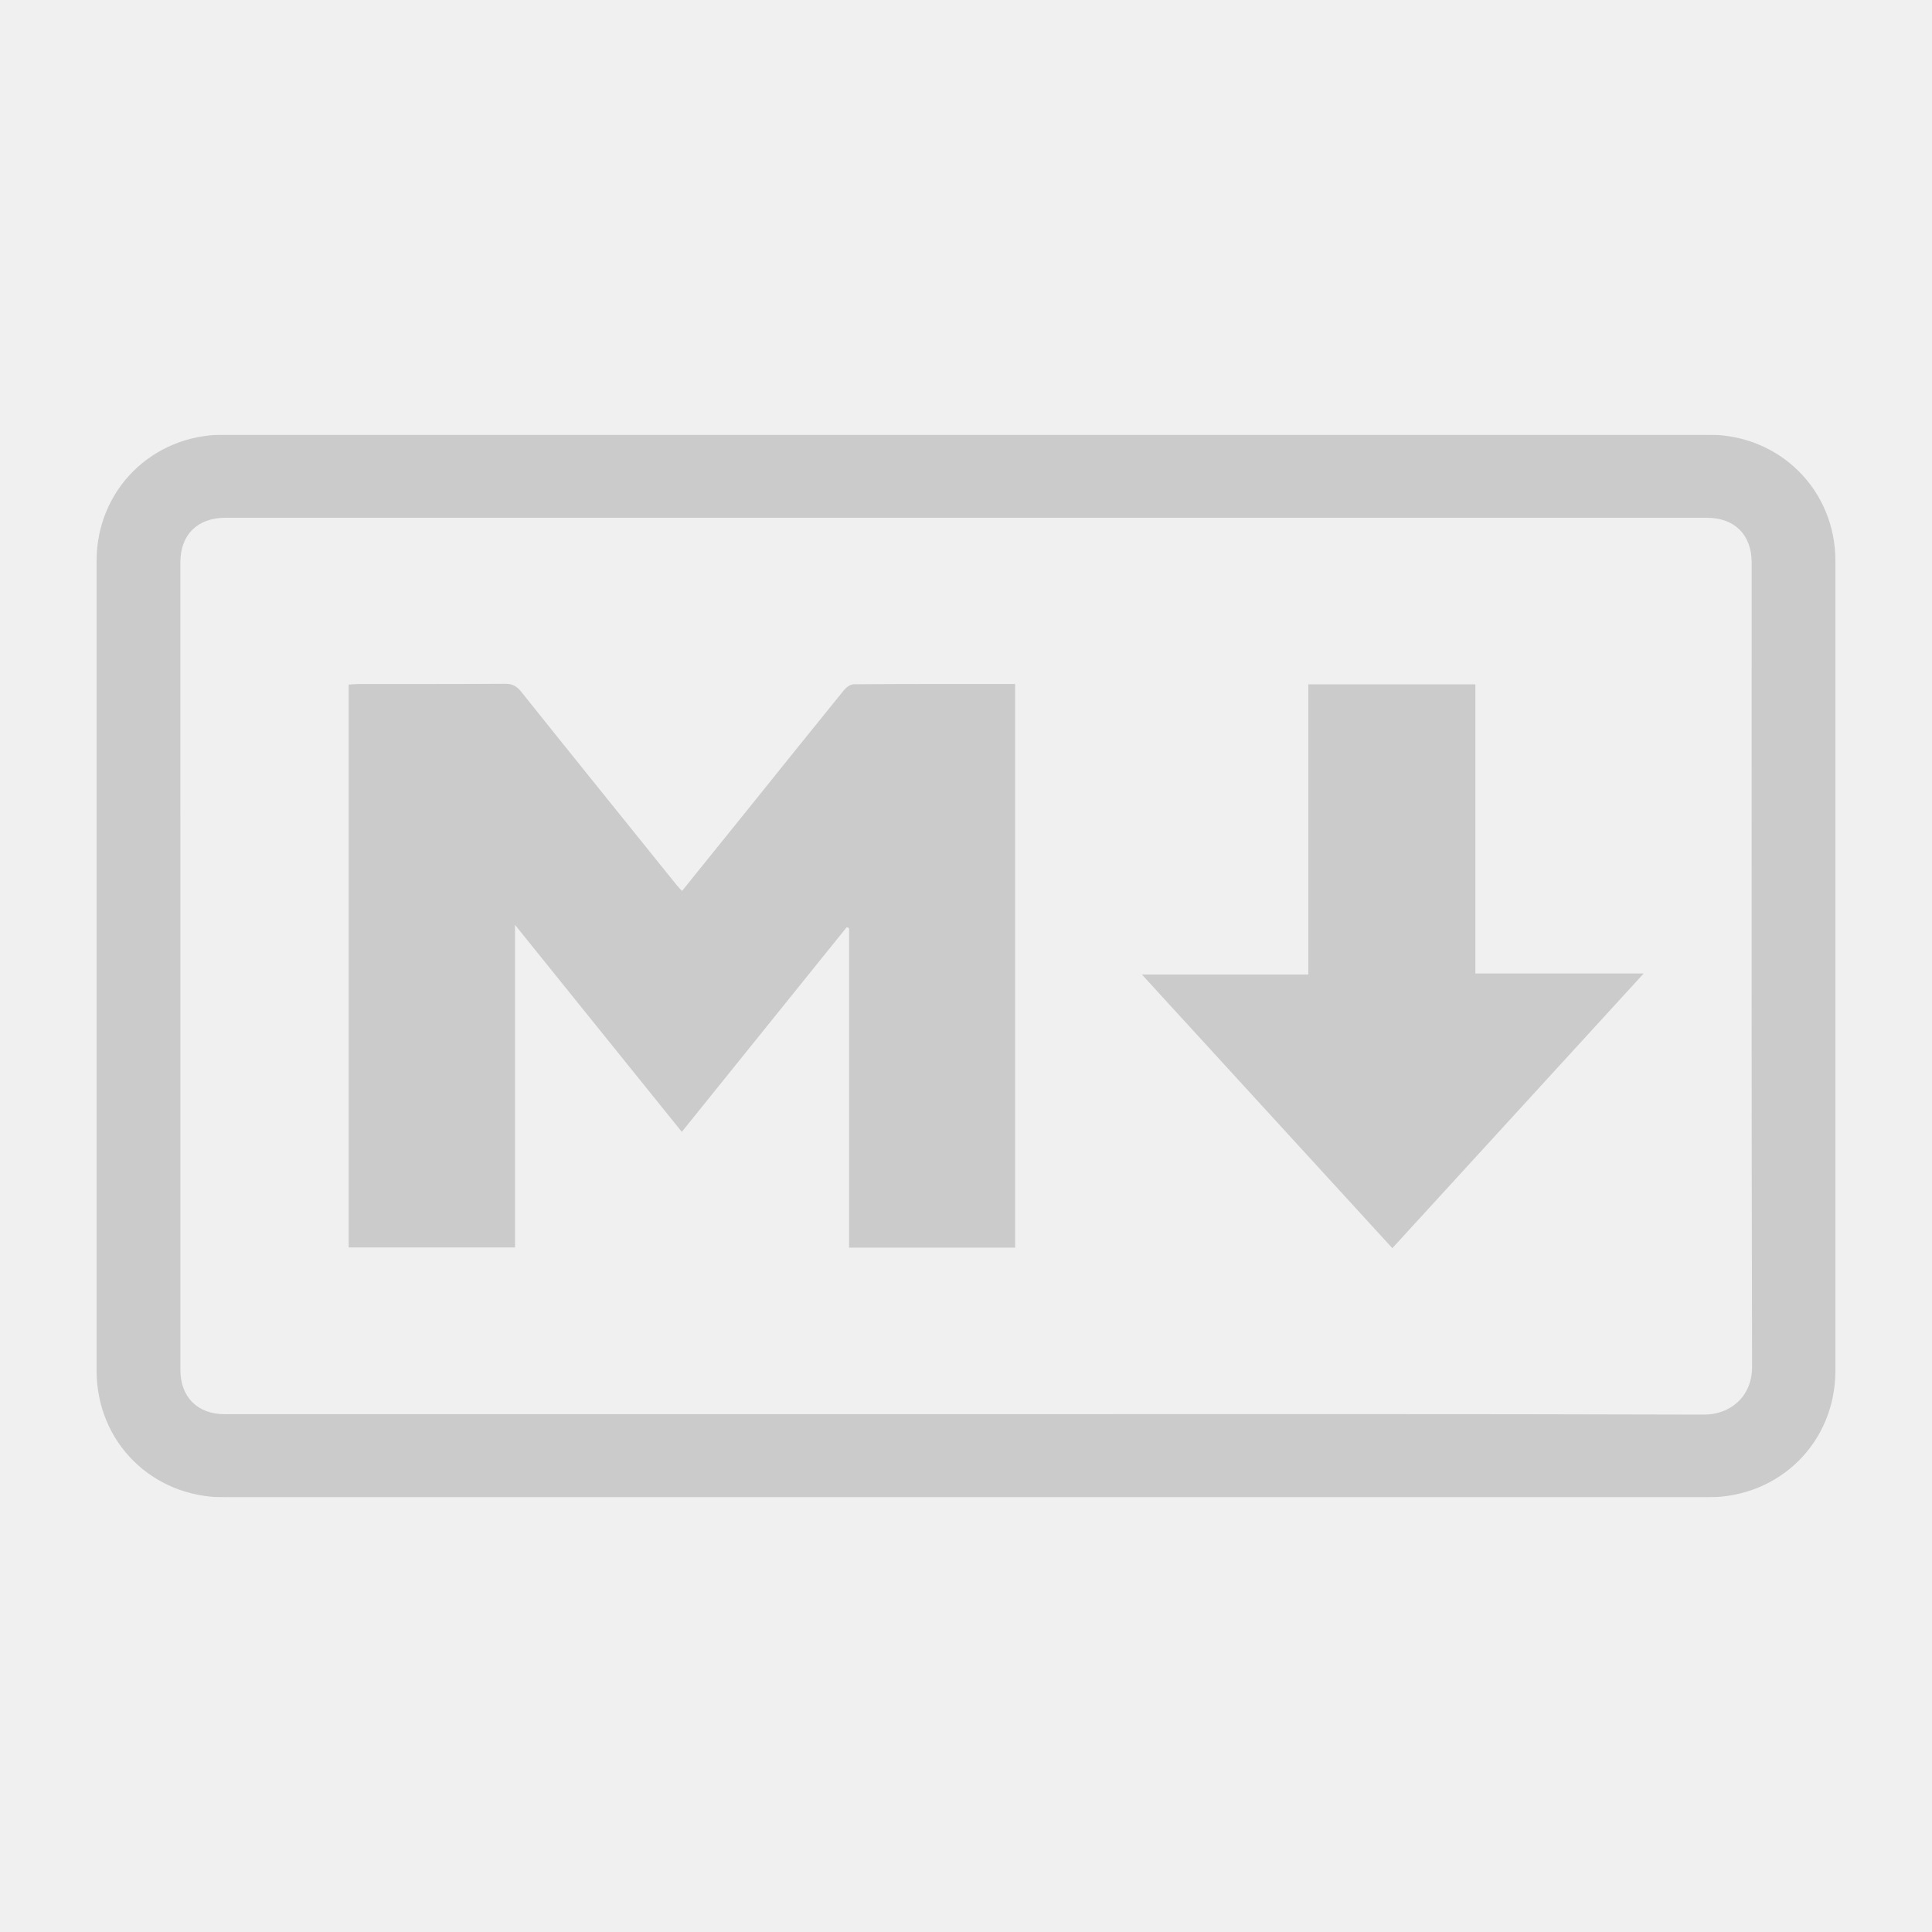
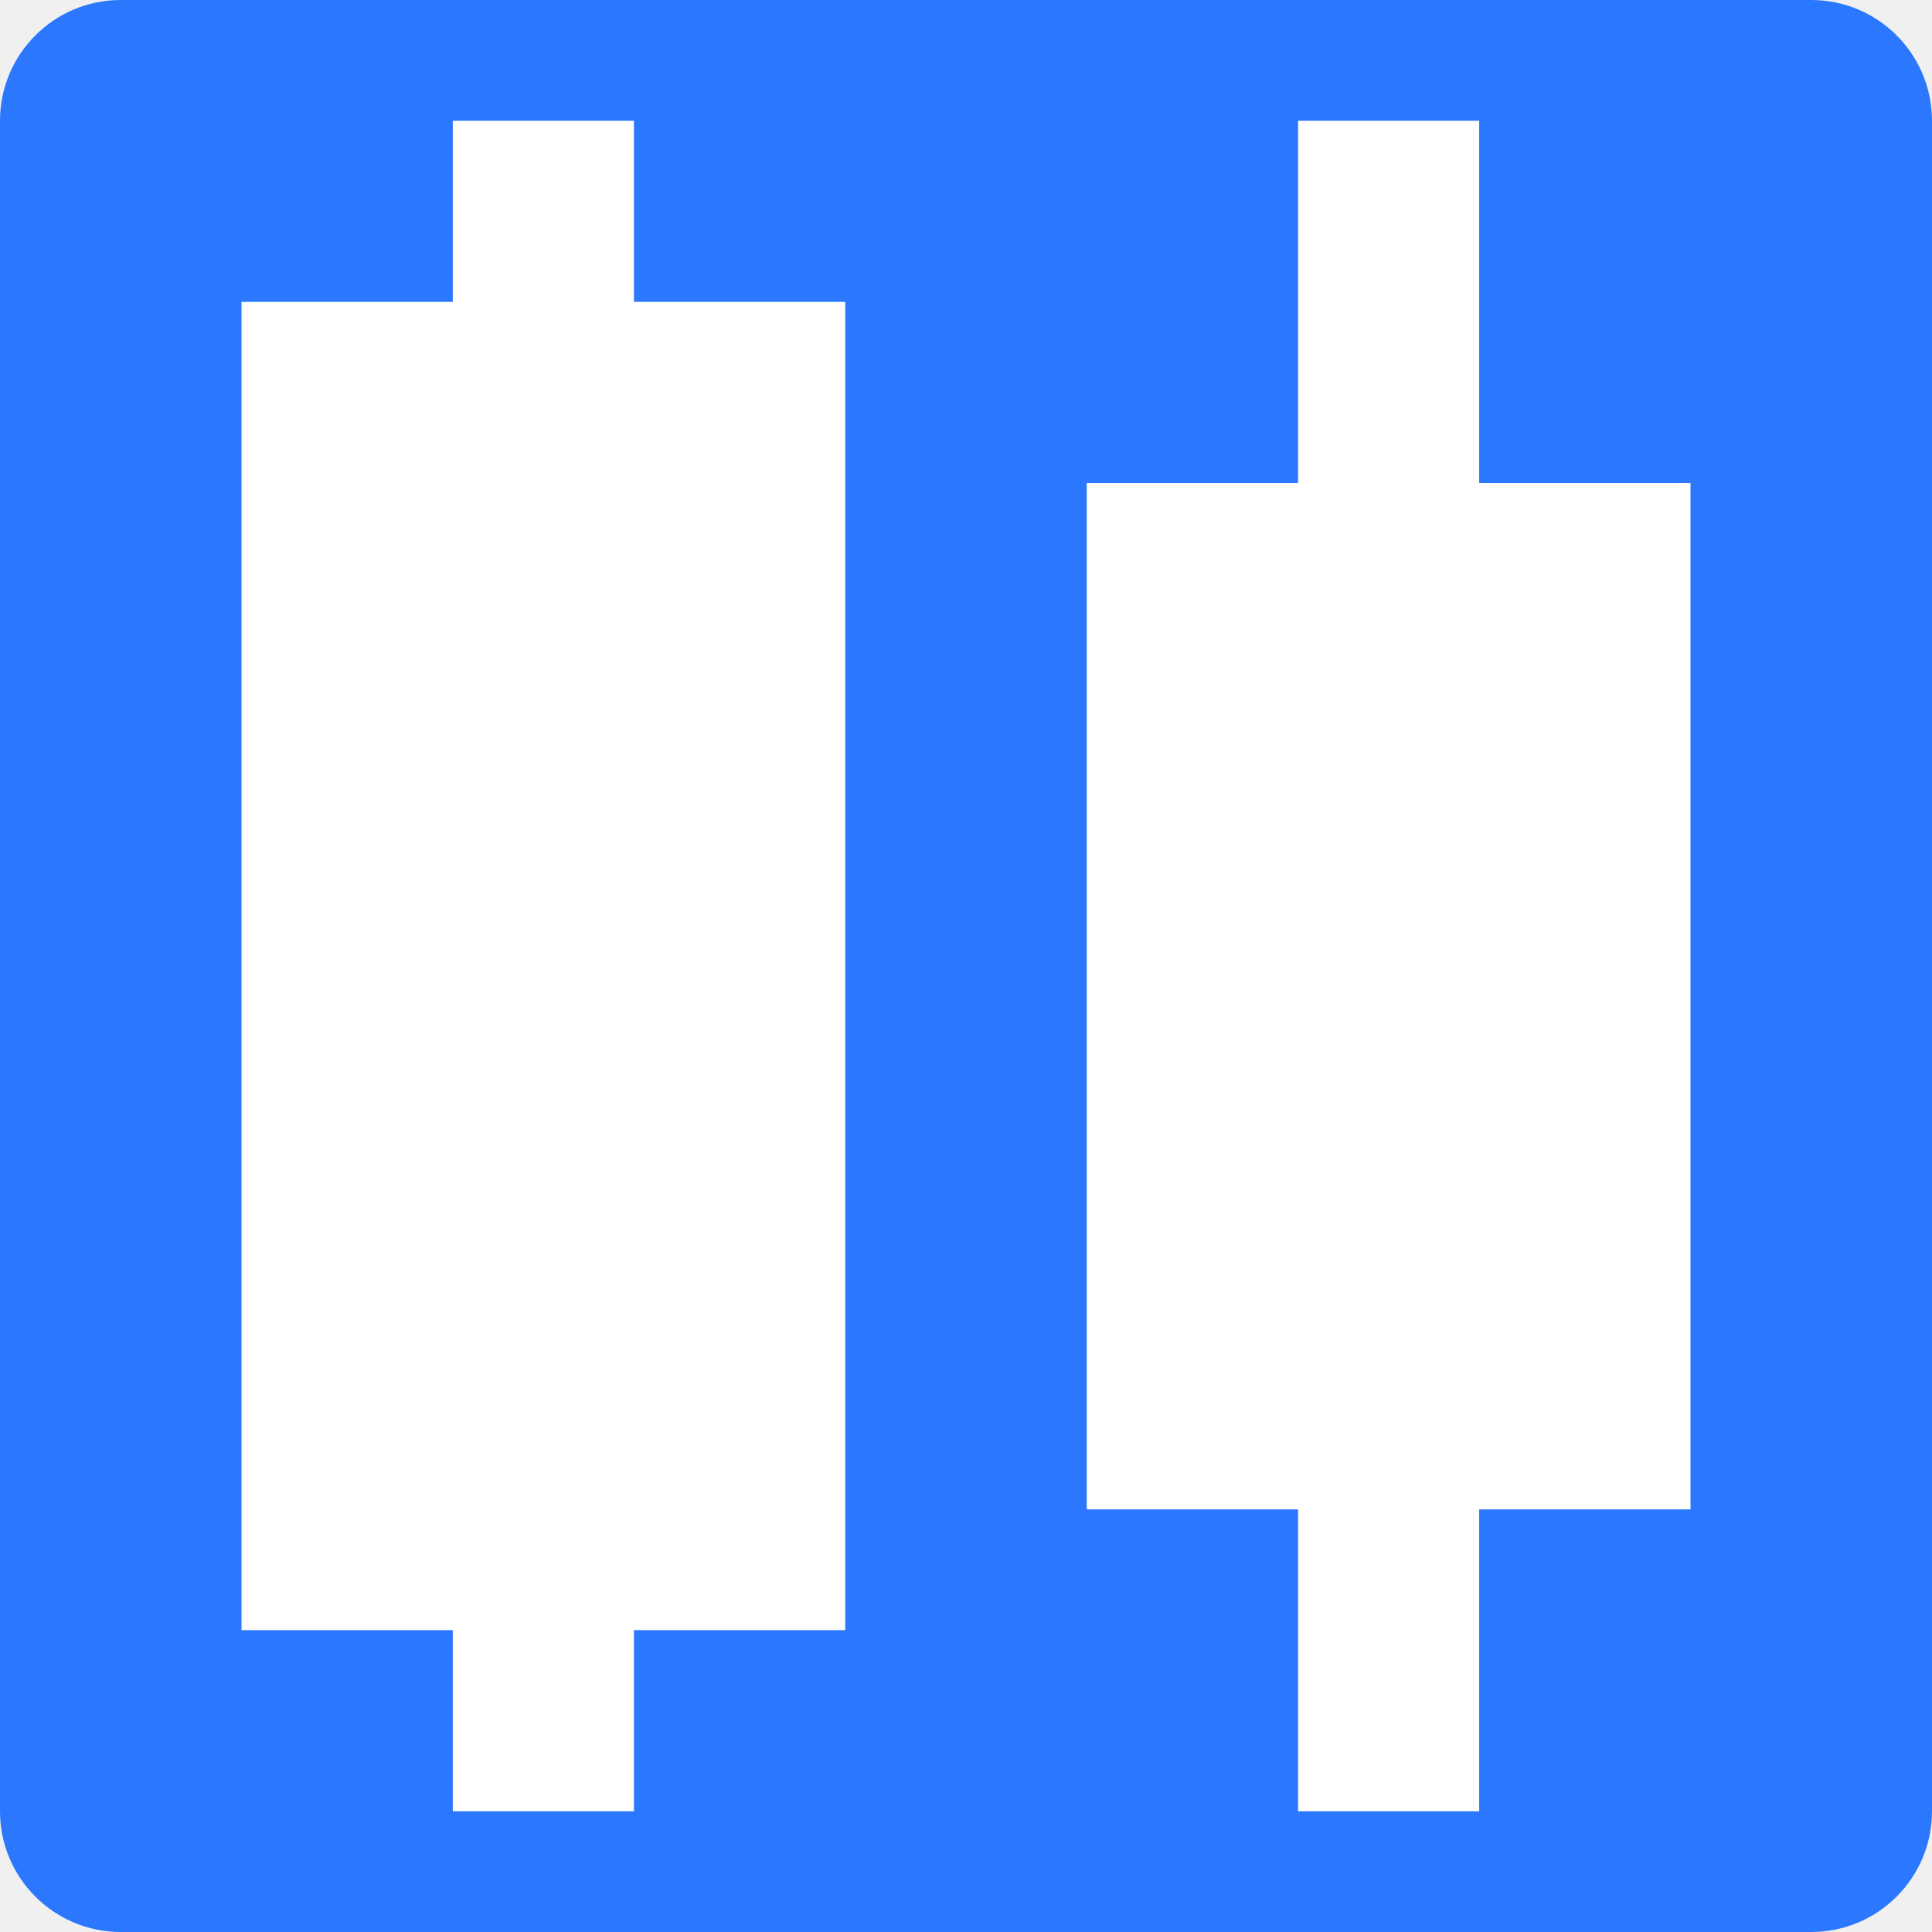
- <svg xmlns="http://www.w3.org/2000/svg" xmlns:xlink="http://www.w3.org/1999/xlink" width="40" height="40" viewBox="0 0 40 40">
-   <defs>
-     <polygon id="markdownsupport_dark-a" points="0 0 36 0 36 22 0 22" />
-   </defs>
-   <g fill="none" fill-rule="evenodd" transform="translate(2 9)">
-     <mask id="markdownsupport_dark-b" fill="#fff">
-       <use xlink:href="#markdownsupport_dark-a" />
-     </mask>
-     <path fill="#CBCBCB" d="M17.975,20.279 C23.076,20.279 28.176,20.272 33.277,20.288 C33.819,20.29 34.277,19.918 34.275,19.297 C34.261,13.747 34.267,8.198 34.267,2.648 C34.267,2.074 33.914,1.72 33.339,1.72 L2.665,1.72 C2.087,1.72 1.734,2.072 1.734,2.645 C1.734,8.217 1.734,13.791 1.735,19.363 C1.735,19.925 2.09,20.279 2.65,20.279 L17.975,20.279 Z M17.989,22 L2.637,22 C1.149,22 -0,20.857 -0,19.377 L-0,2.61 C-0,1.144 1.152,0 2.625,0 L33.375,0 C34.848,0 36,1.145 36,2.61 L36,19.378 C36,20.857 34.851,22 33.363,22 L17.989,22 Z" mask="url(#markdownsupport_dark-b)" />
-     <path fill="#CBCBCB" d="M19.017 16.831L15.579 16.831 15.579 10.215 15.53 10.197C14.398 11.602 13.266 13.007 12.116 14.434 10.973 13.016 9.84 11.61 8.663 10.149L8.663 16.827 5.219 16.827 5.219 5.174C5.277 5.17 5.344 5.162 5.411 5.162 6.426 5.161 7.442 5.164 8.457 5.157 8.606 5.156 8.696 5.204 8.788 5.318 9.86 6.659 10.939 7.995 12.016 9.332 12.045 9.368 12.079 9.4 12.121 9.446 12.598 8.854 13.071 8.269 13.542 7.684 14.185 6.885 14.827 6.084 15.473 5.289 15.521 5.23 15.607 5.167 15.676 5.167 16.785 5.159 17.893 5.161 19.017 5.161L19.017 16.831zM25.087 5.169L28.546 5.169 28.546 11.155 32.031 11.155C30.272 13.077 28.557 14.952 26.827 16.842 25.105 14.96 23.391 13.087 21.642 11.177L25.087 11.177 25.087 5.169z" />
+ <svg xmlns="http://www.w3.org/2000/svg" width="128px" height="128px" viewBox="0 0 128 128" version="1.1">
+   <g id="Page-1" stroke="none" stroke-width="1" fill="none" fill-rule="evenodd">
+     <g id="zenumllogo" transform="translate(-32, -80)">
+       <g id="Group" transform="translate(32, 80)">
+         <path d="M8,0 L120,0 C124.418,-8.11624501e-16 128,3.582 128,8 L128,120 C128,124.418 124.418,128 120,128 L8,128 C3.582,128 5.41083001e-16,124.418 0,120 L0,8 C-5.41083001e-16,3.582 3.582,8.11624501e-16 8,0 Z" id="Rectangle" fill="#2B78FF" />
+         <path d="M30,108 L16,108 L16,20 L30,20 L30,8 L42,8 L42,20 L56,20 L56,108 L42,108 L42,120 L30,120 L30,108 Z" id="Combined-Shape" fill="#FFFFFF" />
+         <path d="M86,100 L72,100 L72,32 L86,32 L86,8 L98,8 L98,32 L112,32 L112,100 L98,100 L98,120 L86,120 L86,100 Z" id="Combined-Shape" fill="#FFFFFF" />
+       </g>
+     </g>
  </g>
</svg>
